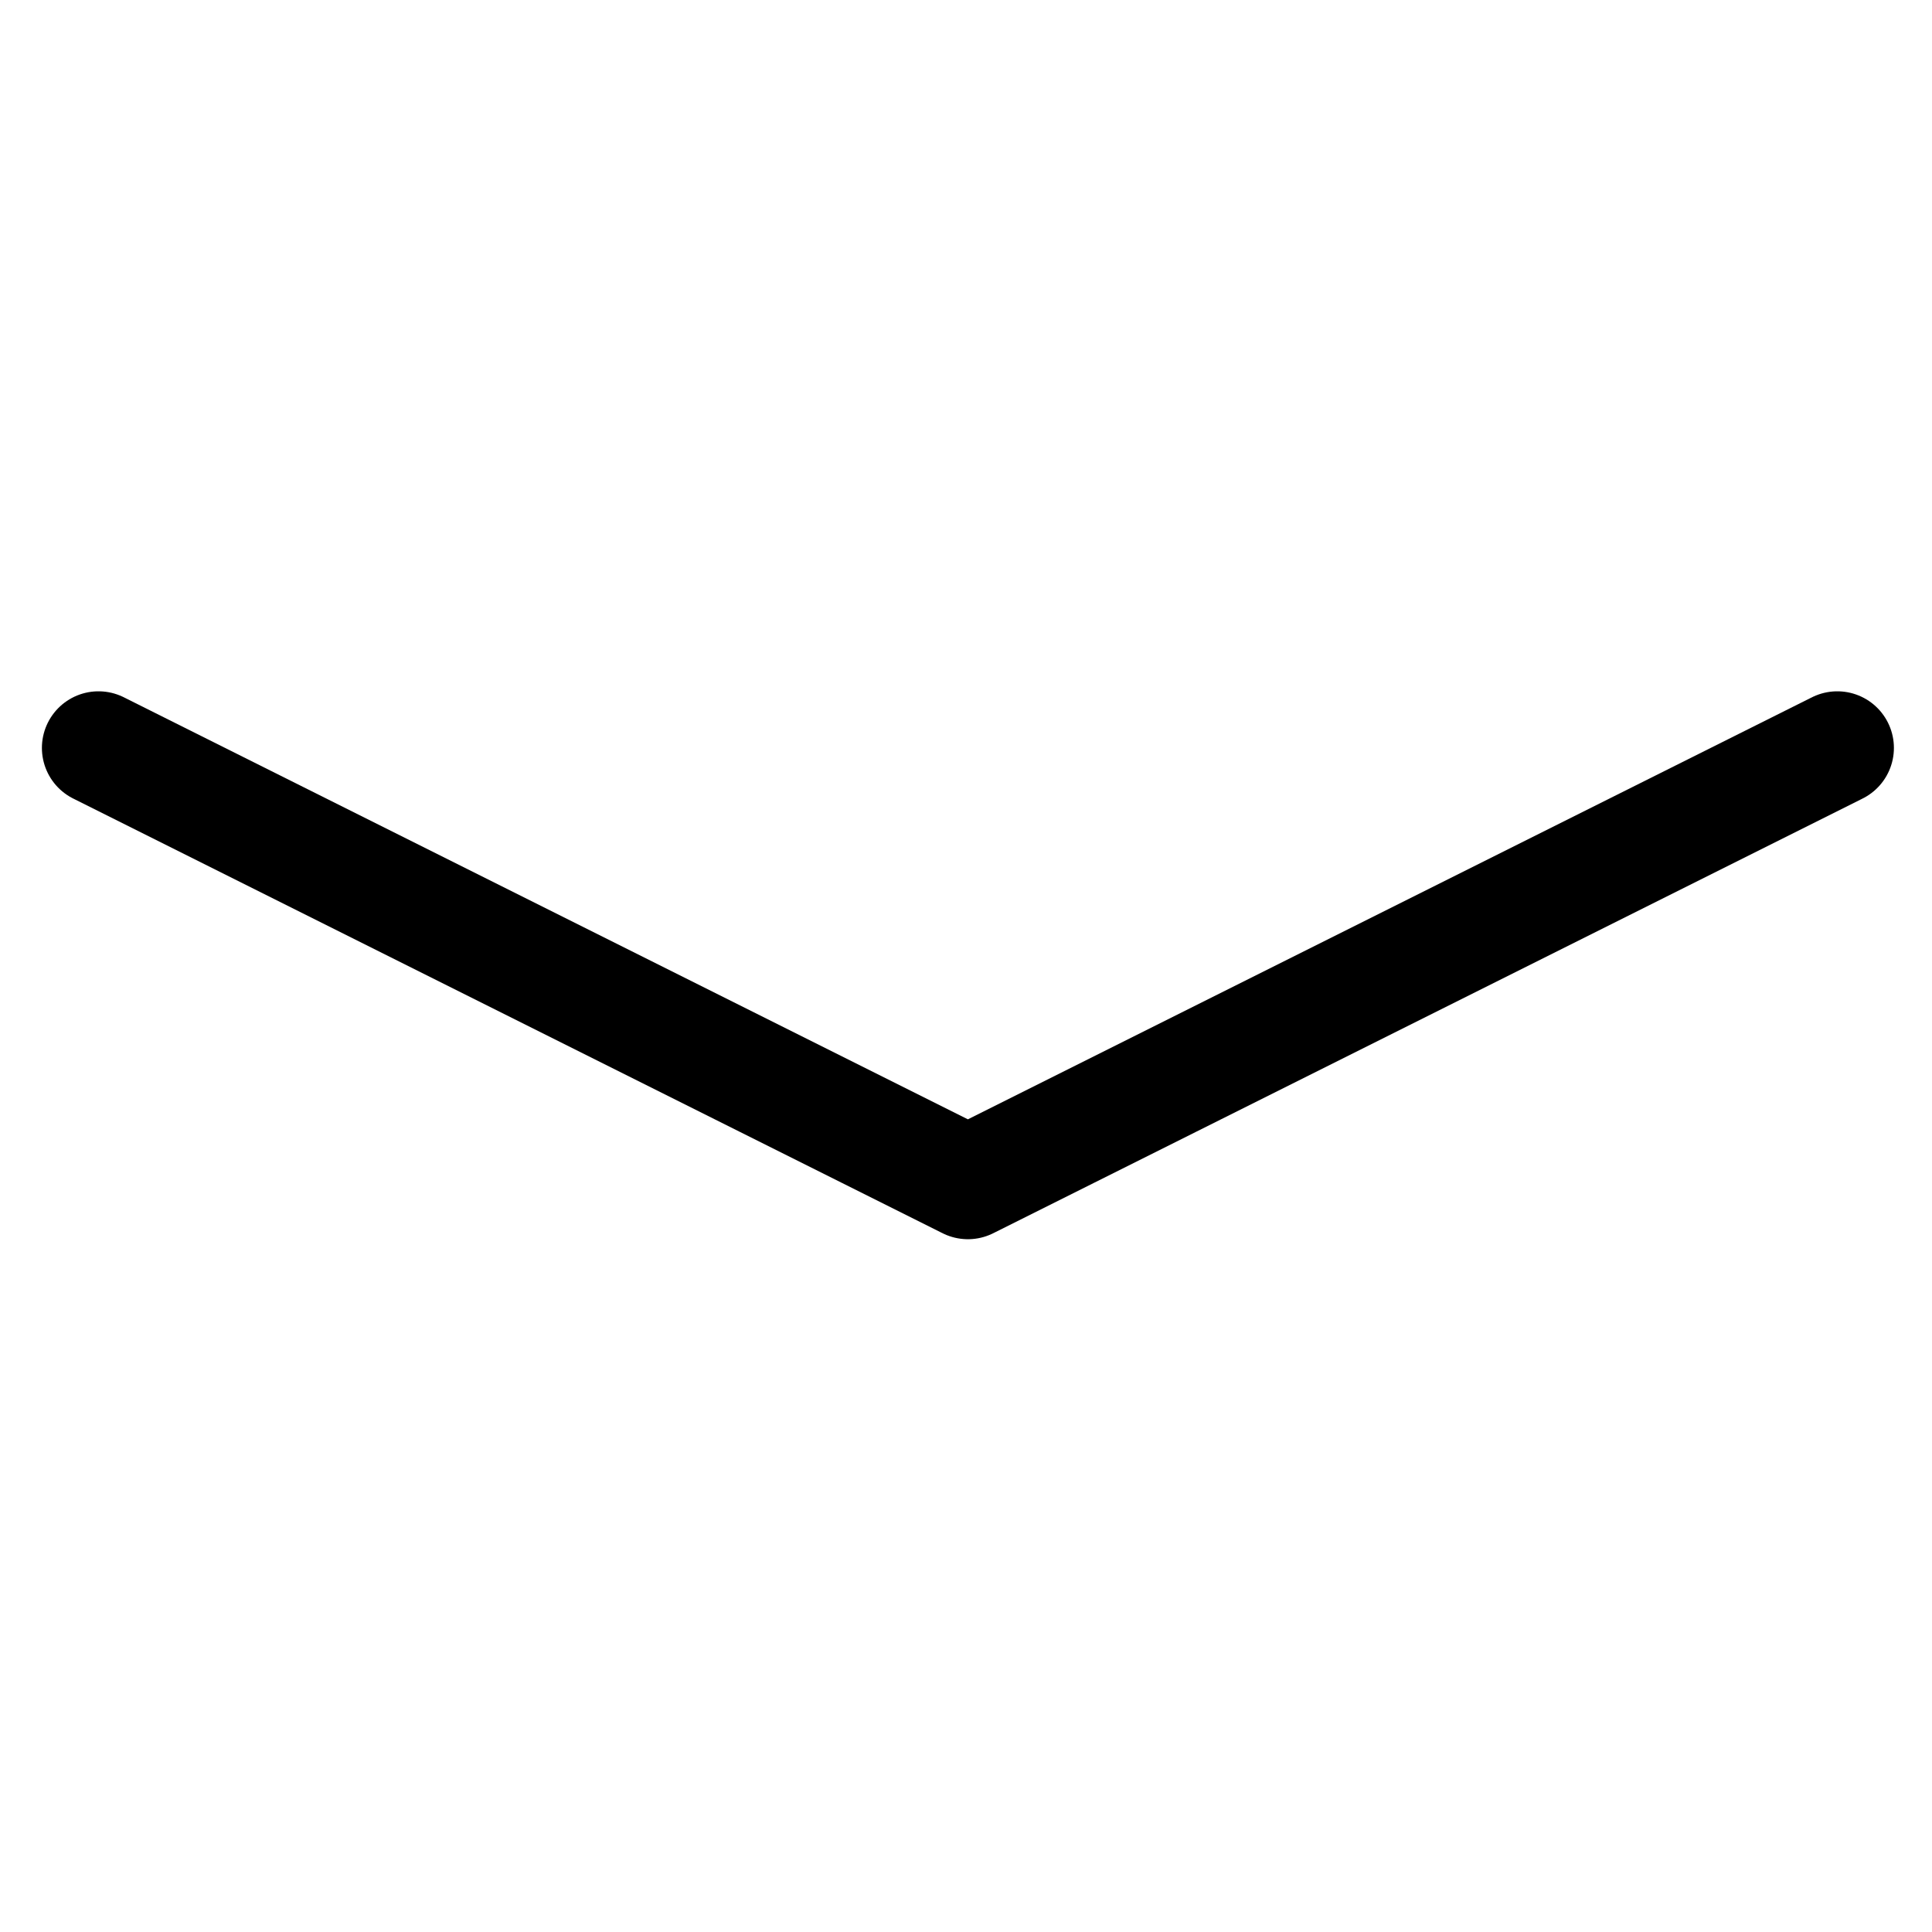
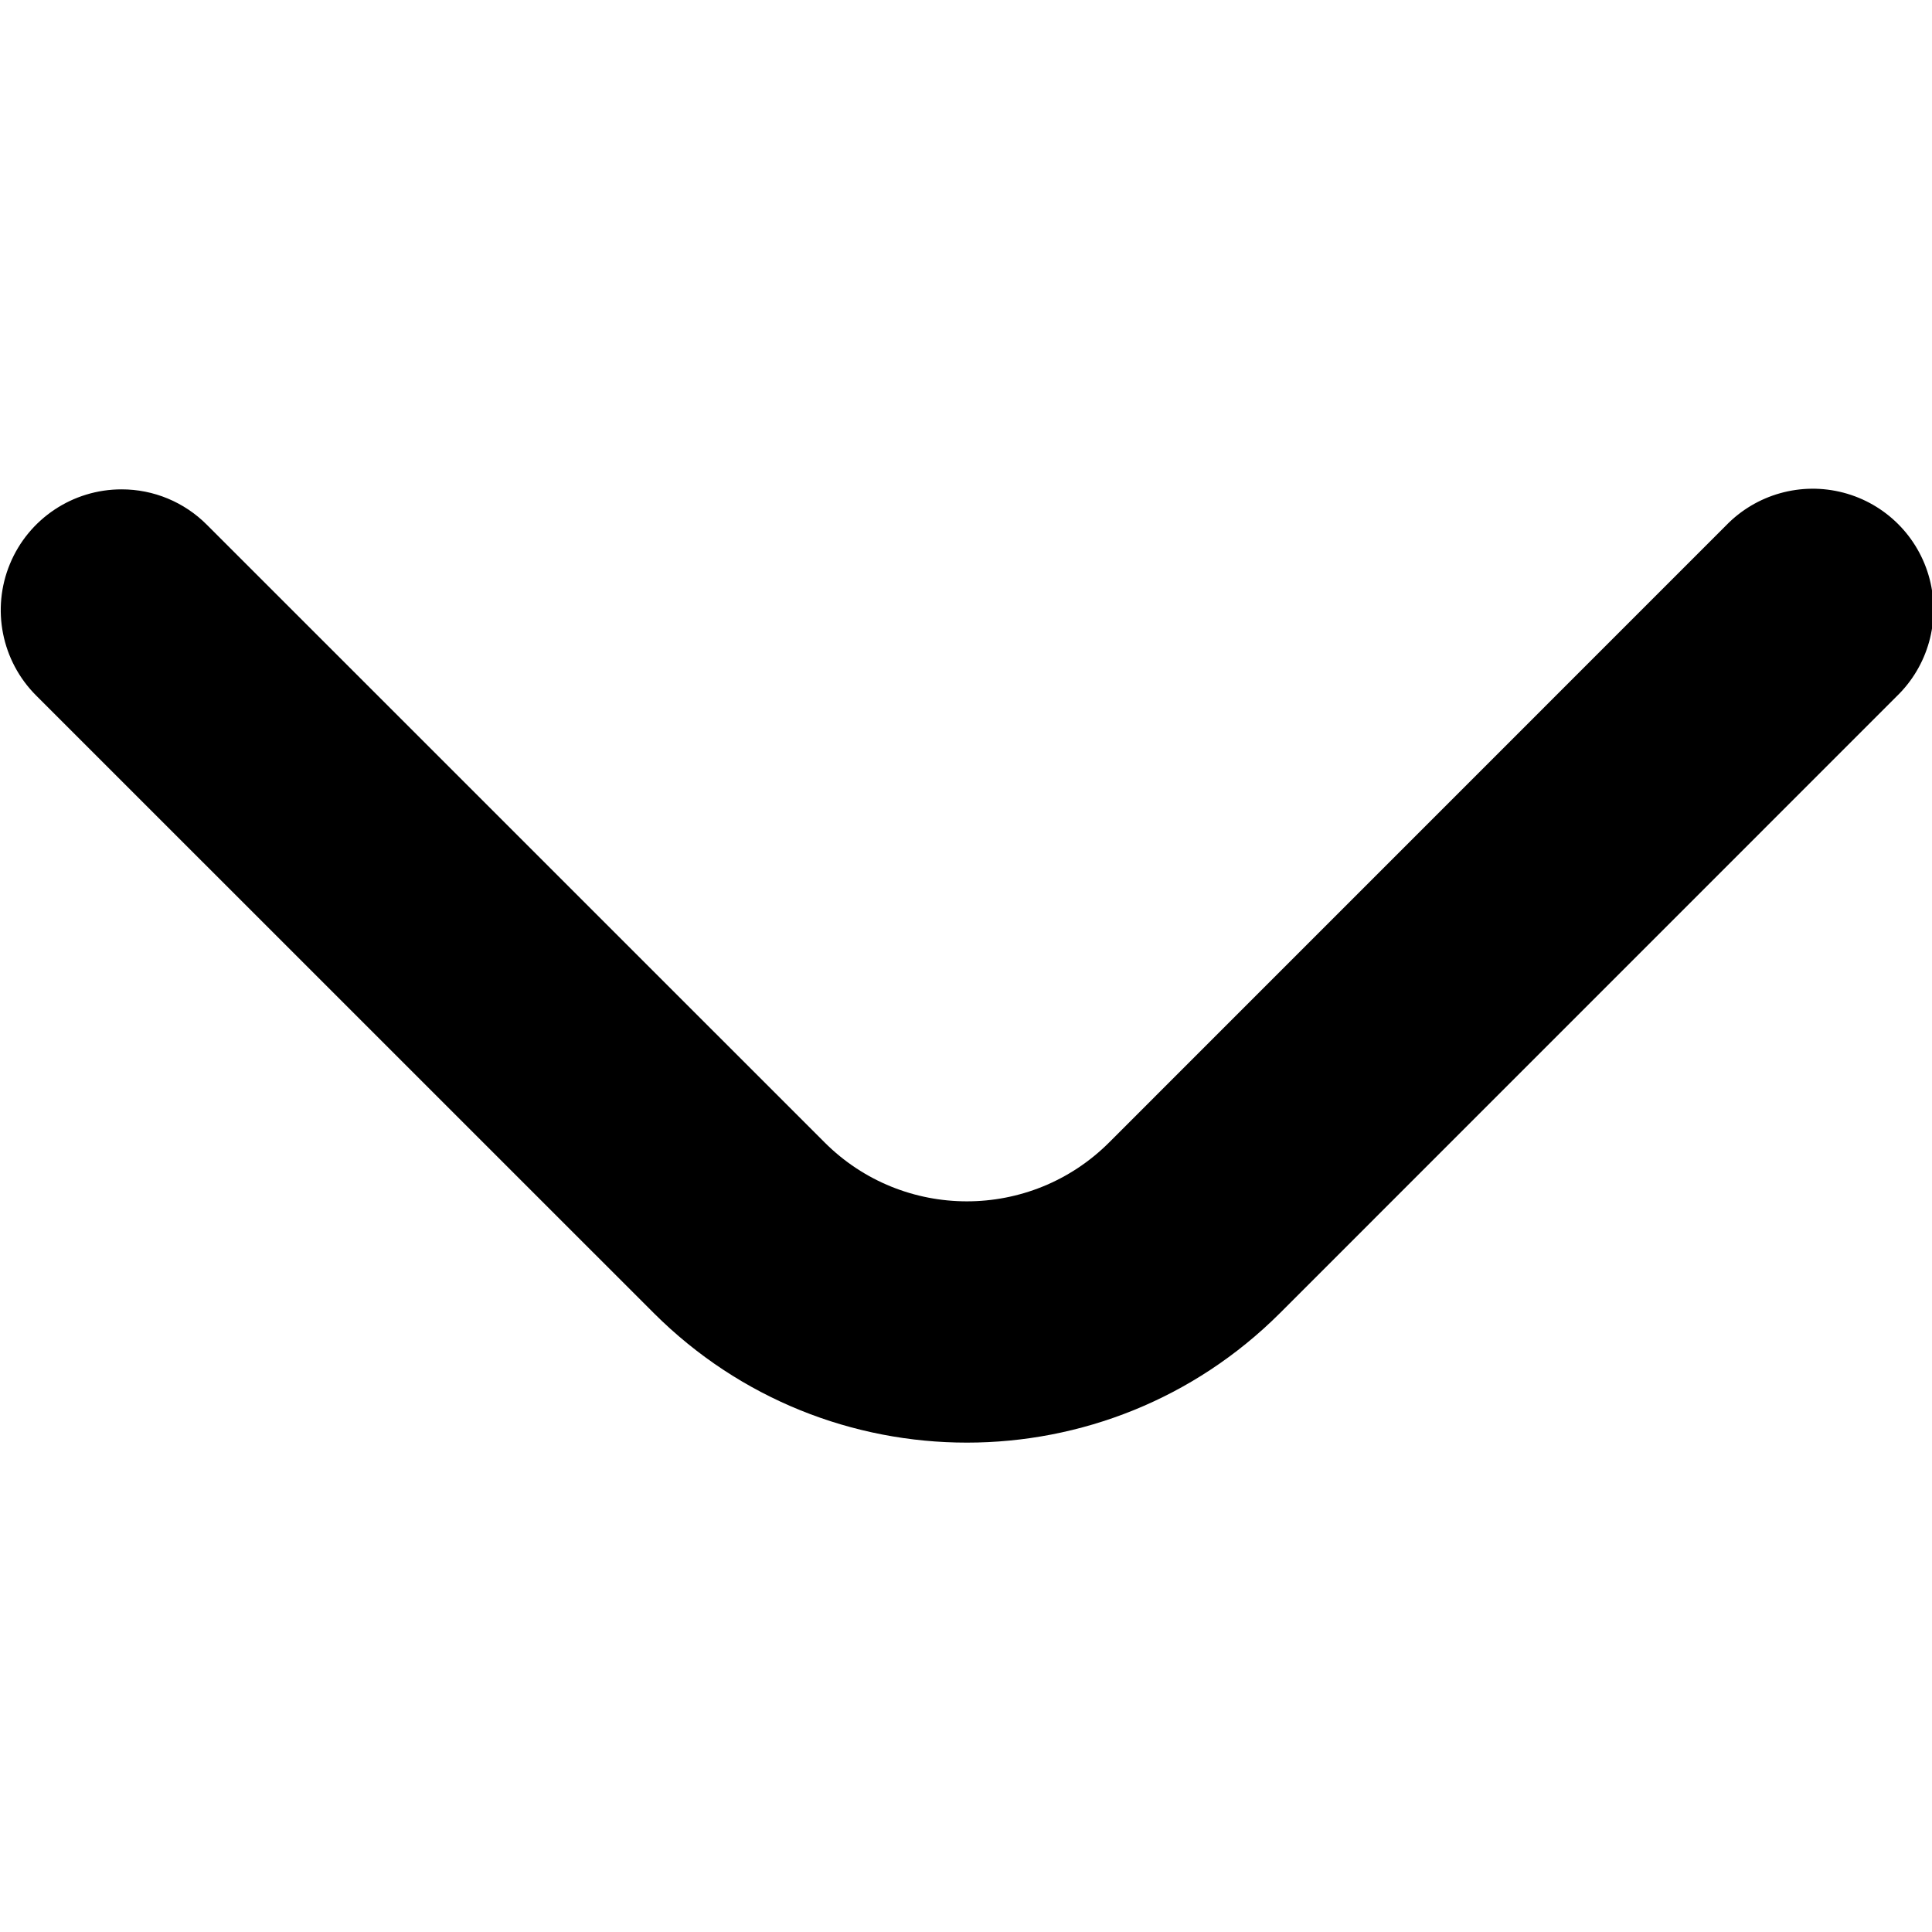
- <svg xmlns="http://www.w3.org/2000/svg" width="100" height="100" fill="none" stroke="currentColor" viewBox="0 0 512 512">
-   <path style="stroke-width:30;stroke-linecap:round;stroke-linejoin:round;stroke-dasharray:none;paint-order:normal" d="m 26.105,198.203 230.4,115.2 230.4,-115.2" />
+ <svg xmlns="http://www.w3.org/2000/svg" id="Bold" viewBox="0 0 24 24" width="512" height="512">
+   <path d="M1.51,6.079a1.492,1.492,0,0,1,1.06.44l7.673,7.672a2.5,2.5,0,0,0,3.536,0L21.44,6.529A1.5,1.5,0,1,1,23.561,8.65L15.9,16.312a5.505,5.505,0,0,1-7.778,0L.449,8.64A1.5,1.5,0,0,1,1.51,6.079Z" />
</svg>
